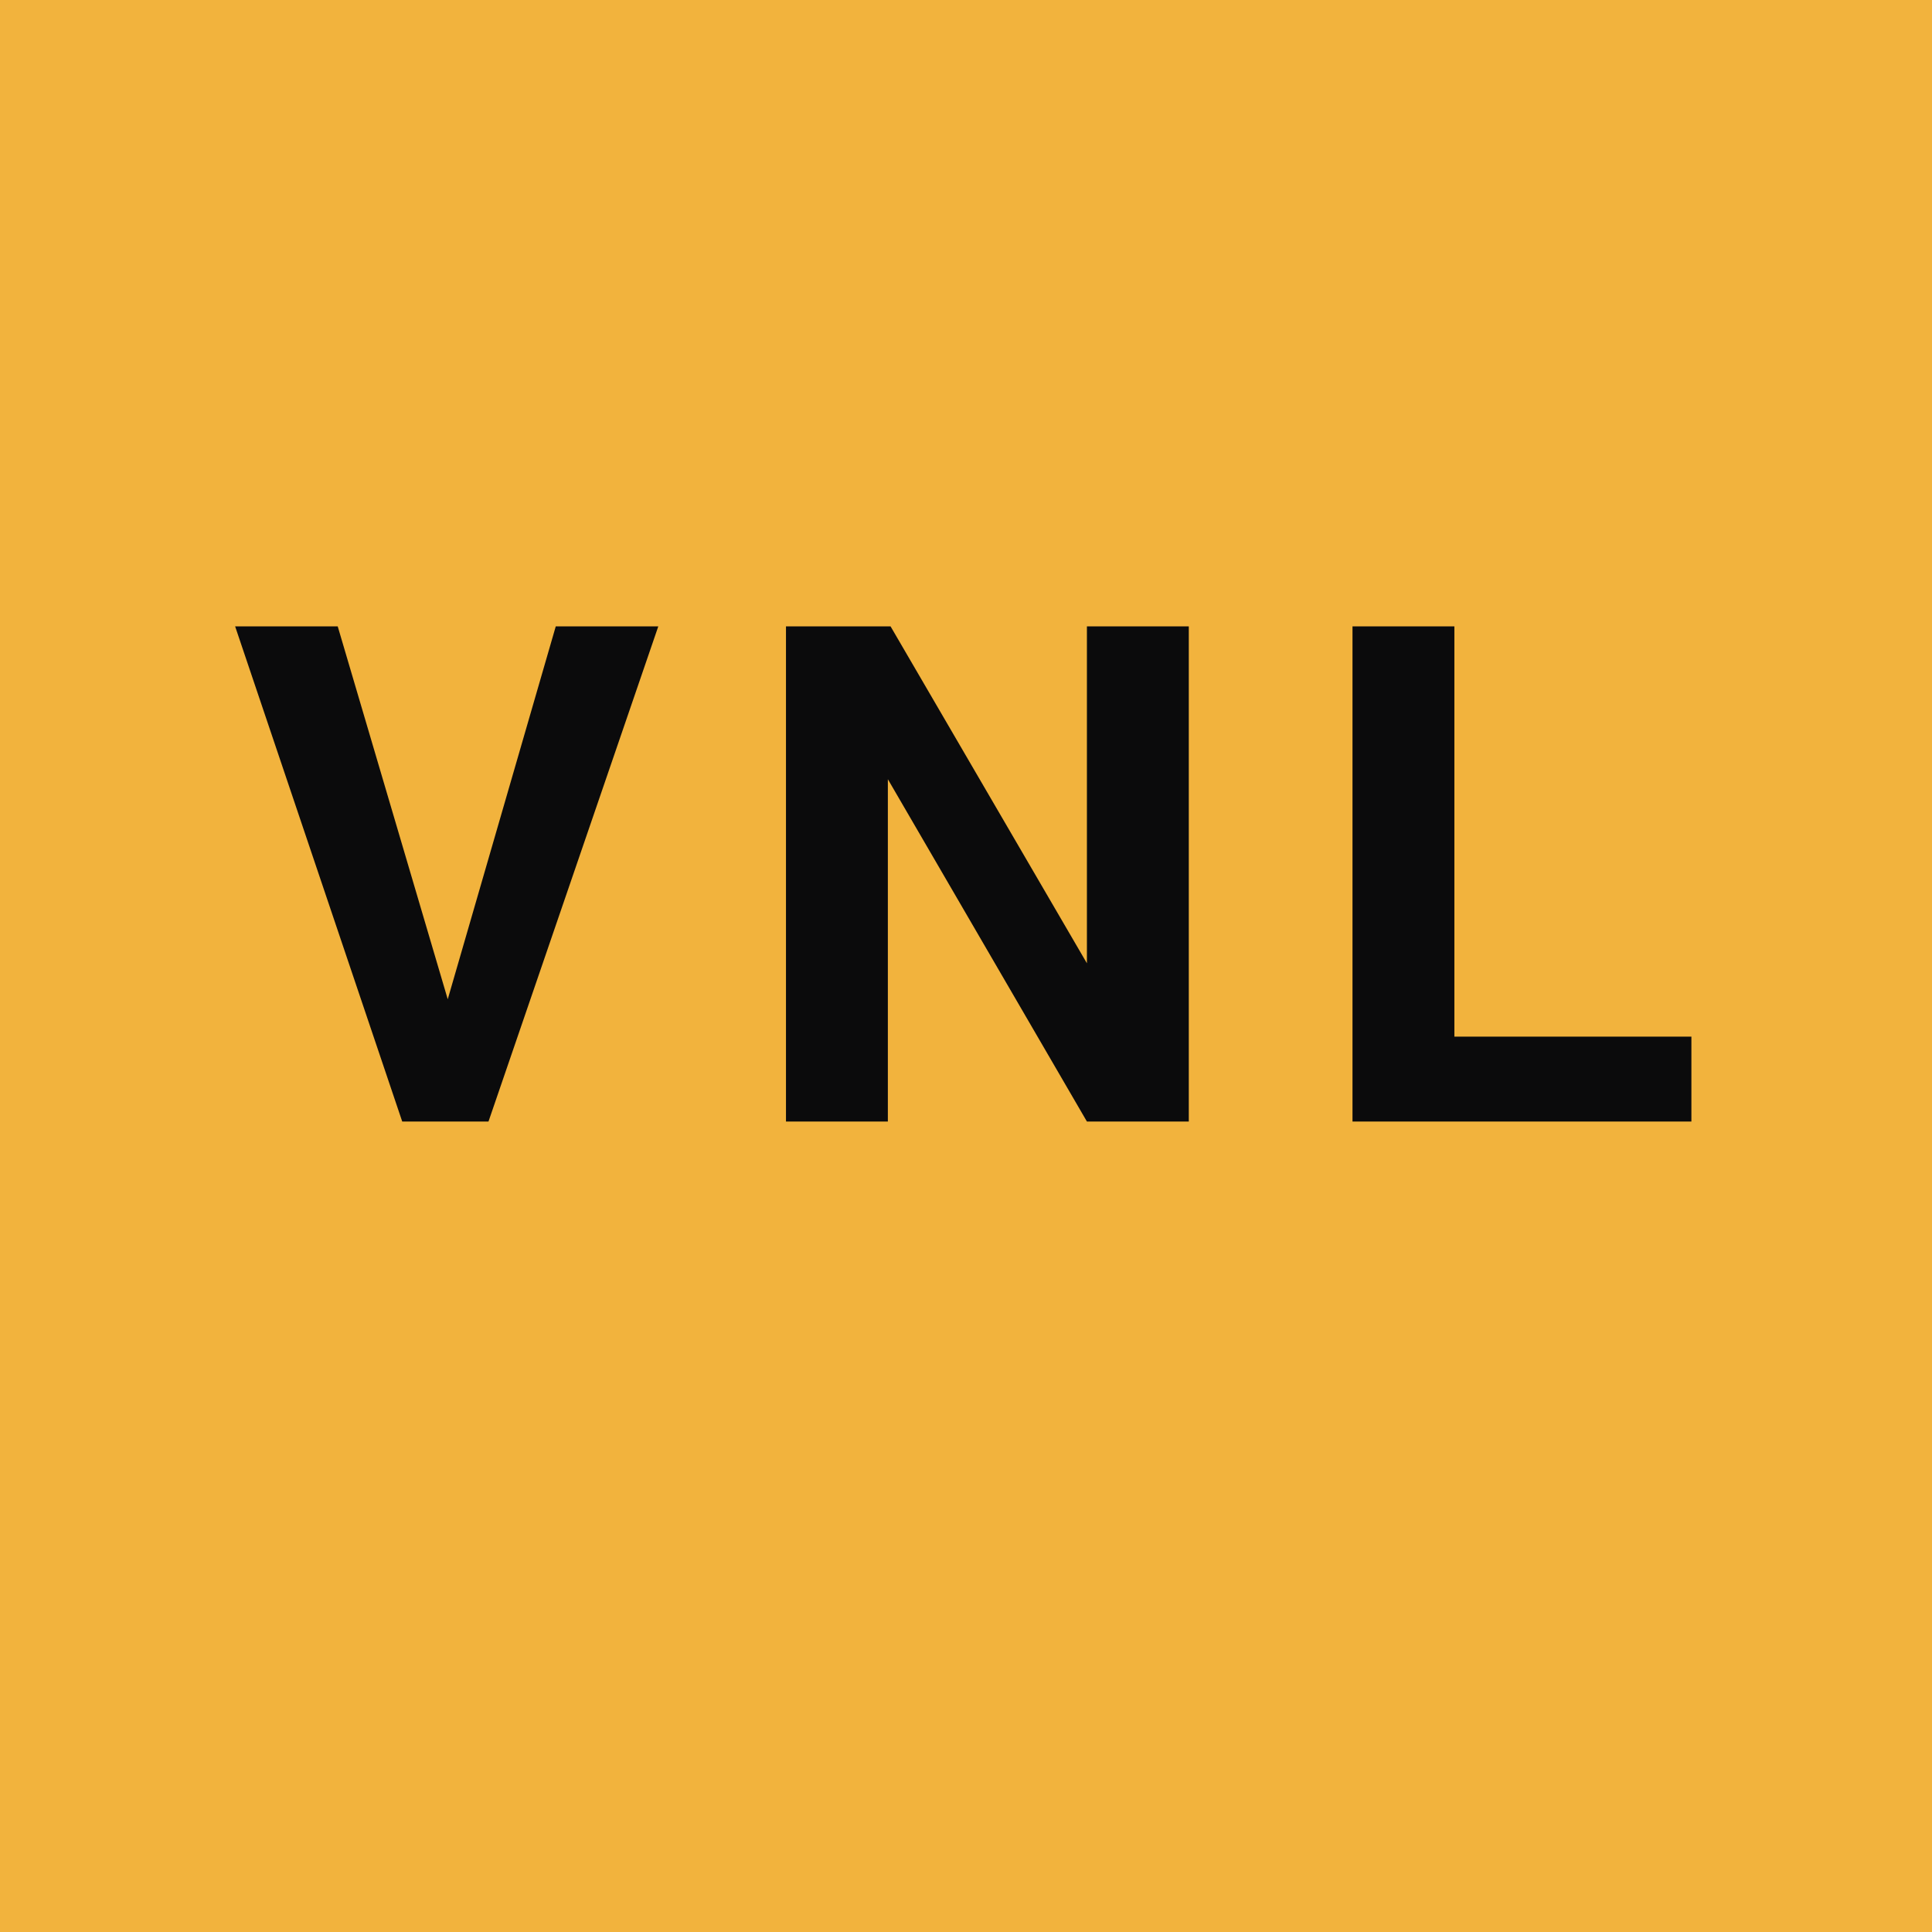
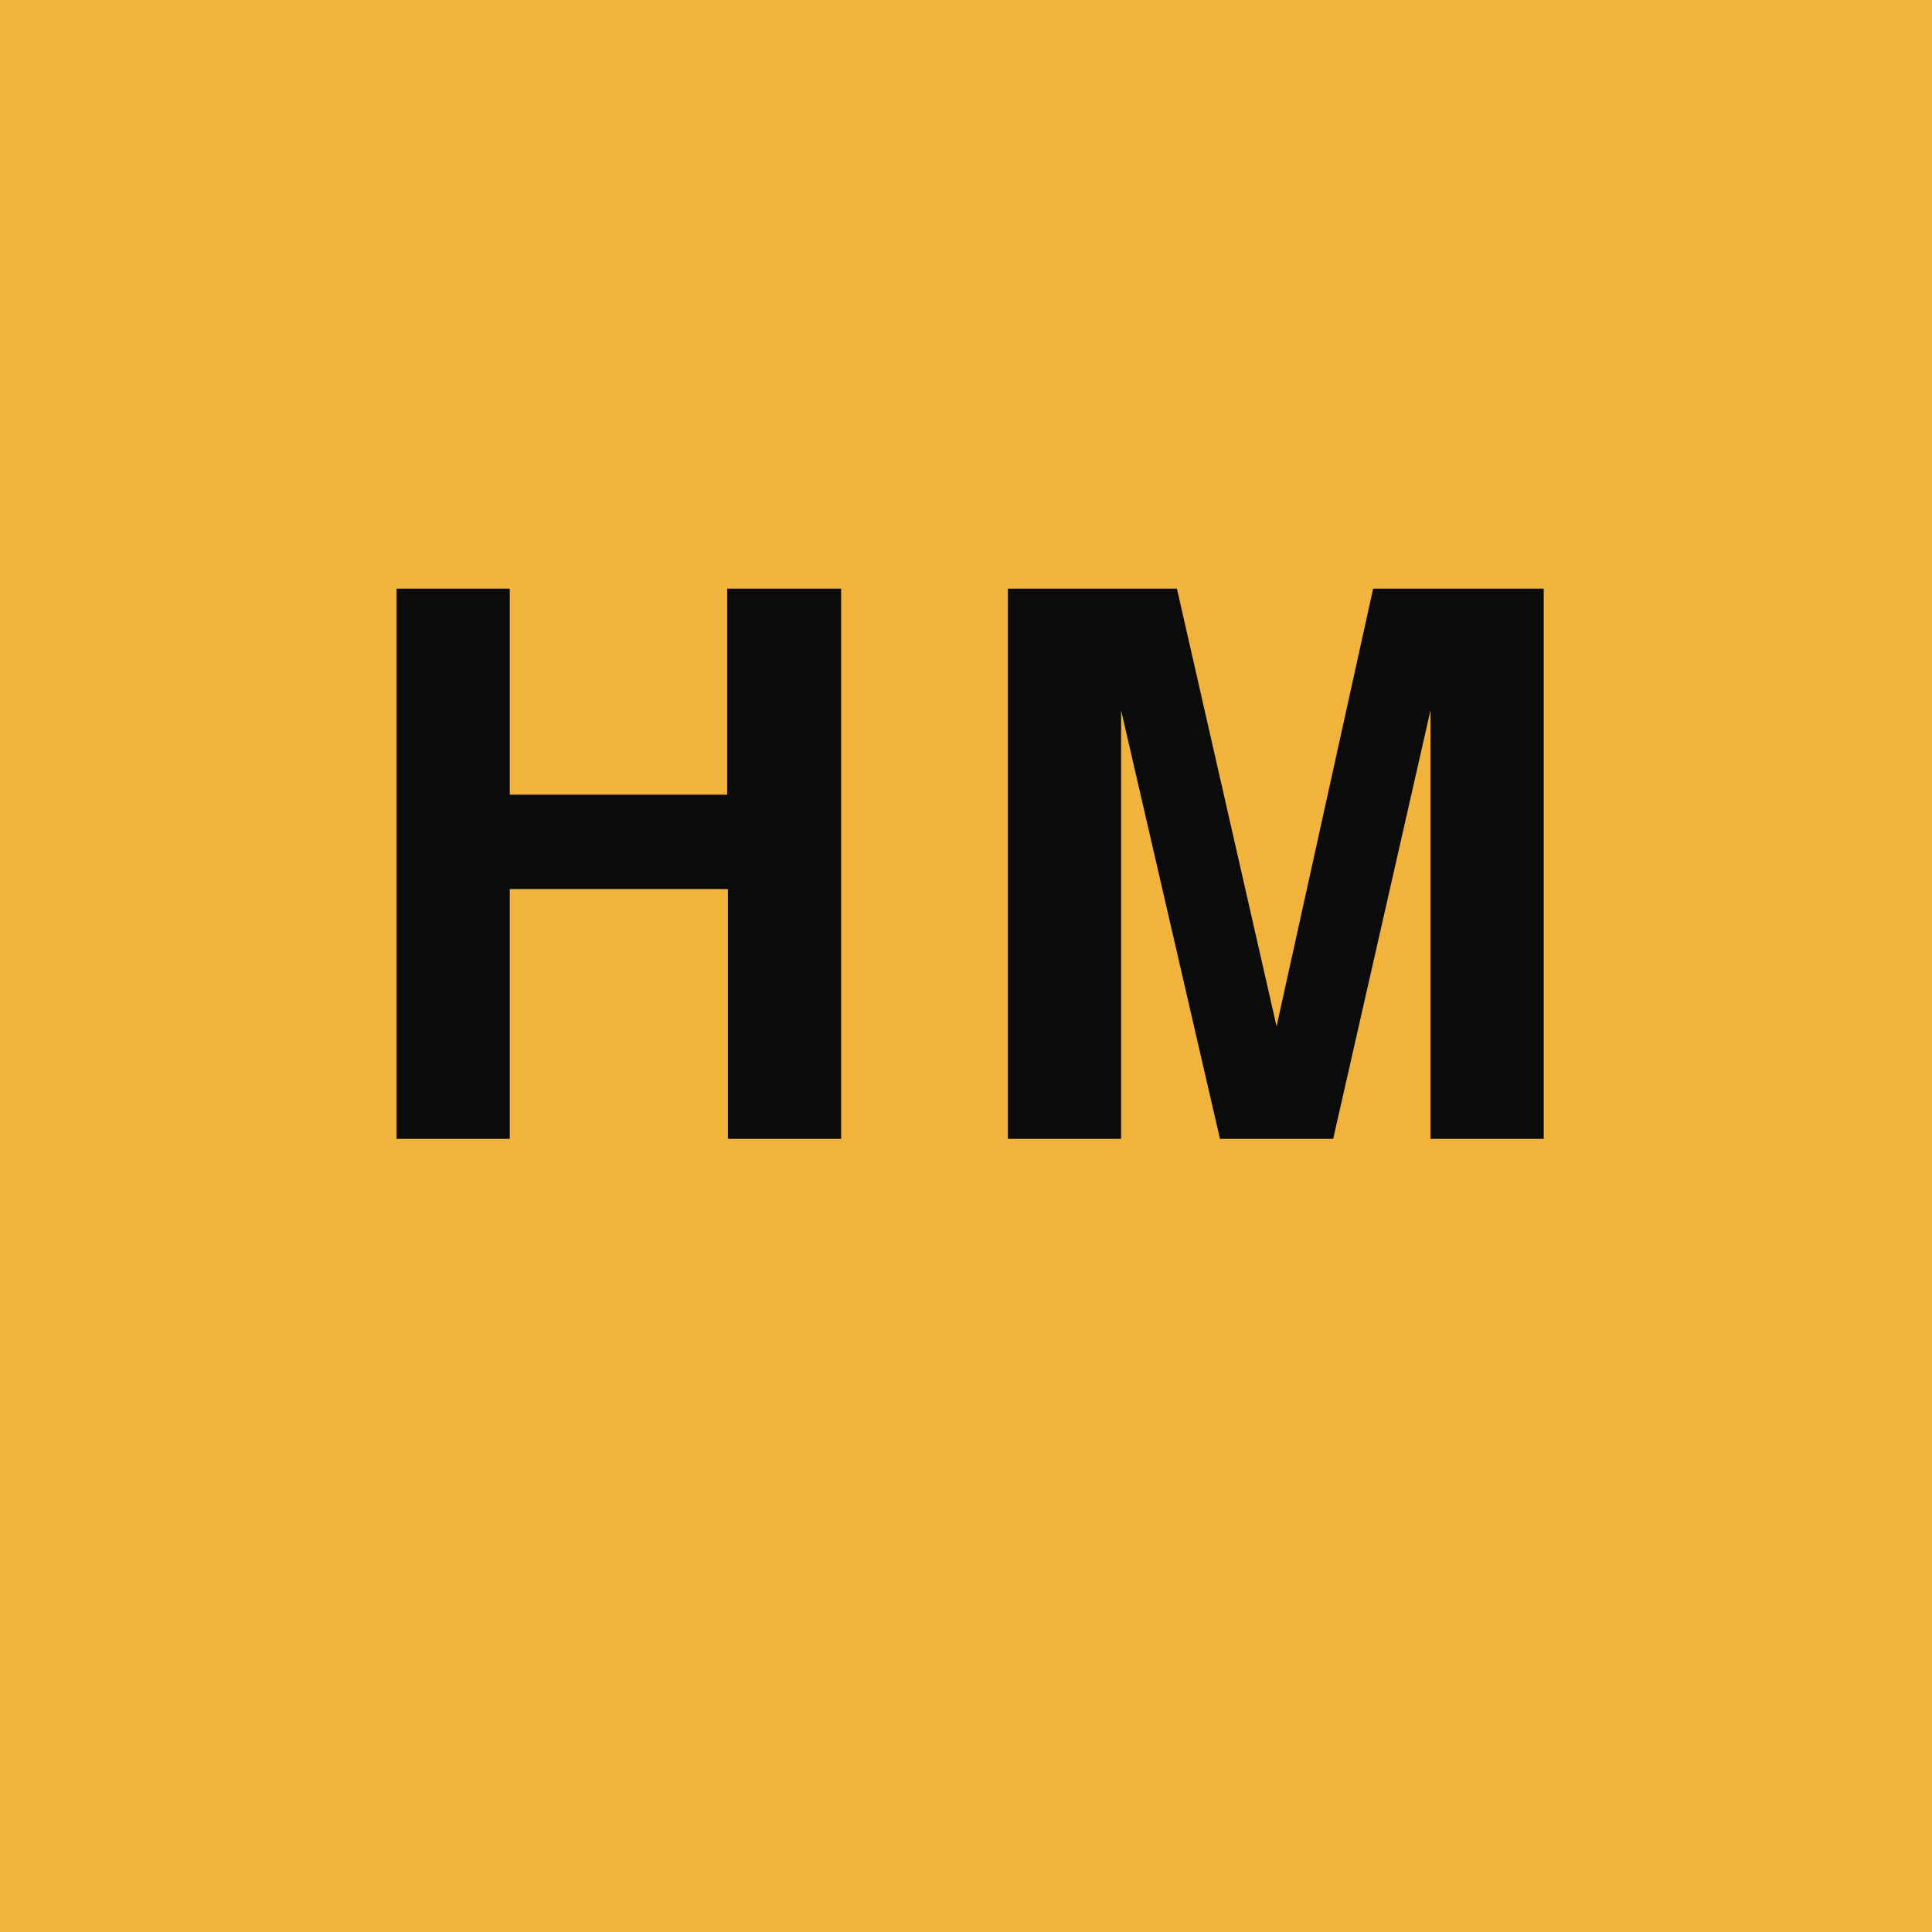
- <svg xmlns="http://www.w3.org/2000/svg" viewBox="0 0 512 512" role="img" aria-label="Studio VNL">
+ <svg xmlns="http://www.w3.org/2000/svg" viewBox="0 0 512 512" role="img" aria-label="Heaven Motion">
  <rect width="512" height="512" fill="#F2B33D" />
-   <text x="256" y="256" text-anchor="middle" dominant-baseline="central" font-family="Archivo Narrow, Arial Narrow, Helvetica, sans-serif" font-weight="700" font-size="180" letter-spacing="18" fill="#0B0B0C">VNL</text>
+   <text x="256" y="256" text-anchor="middle" dominant-baseline="central" font-family="Archivo Narrow, Arial Narrow, Helvetica, sans-serif" font-weight="700" font-size="200" letter-spacing="18" fill="#0B0B0C">HM</text>
</svg>
